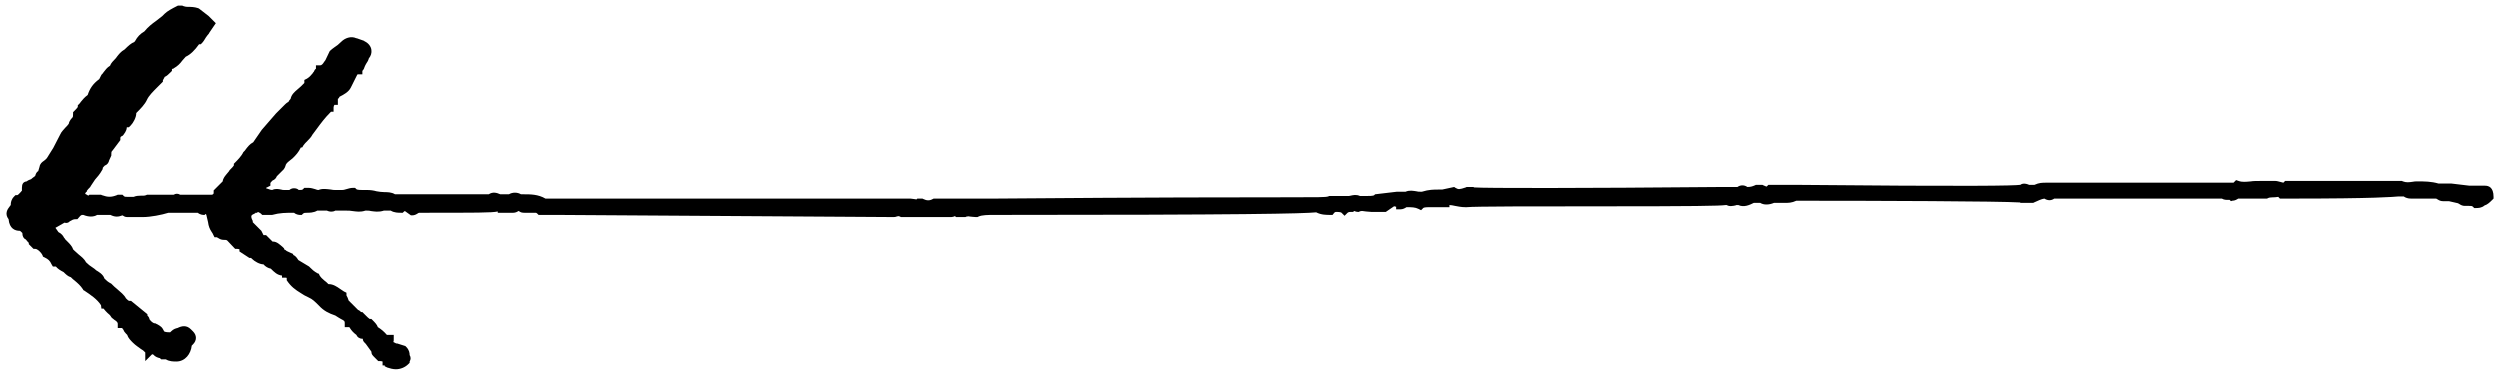
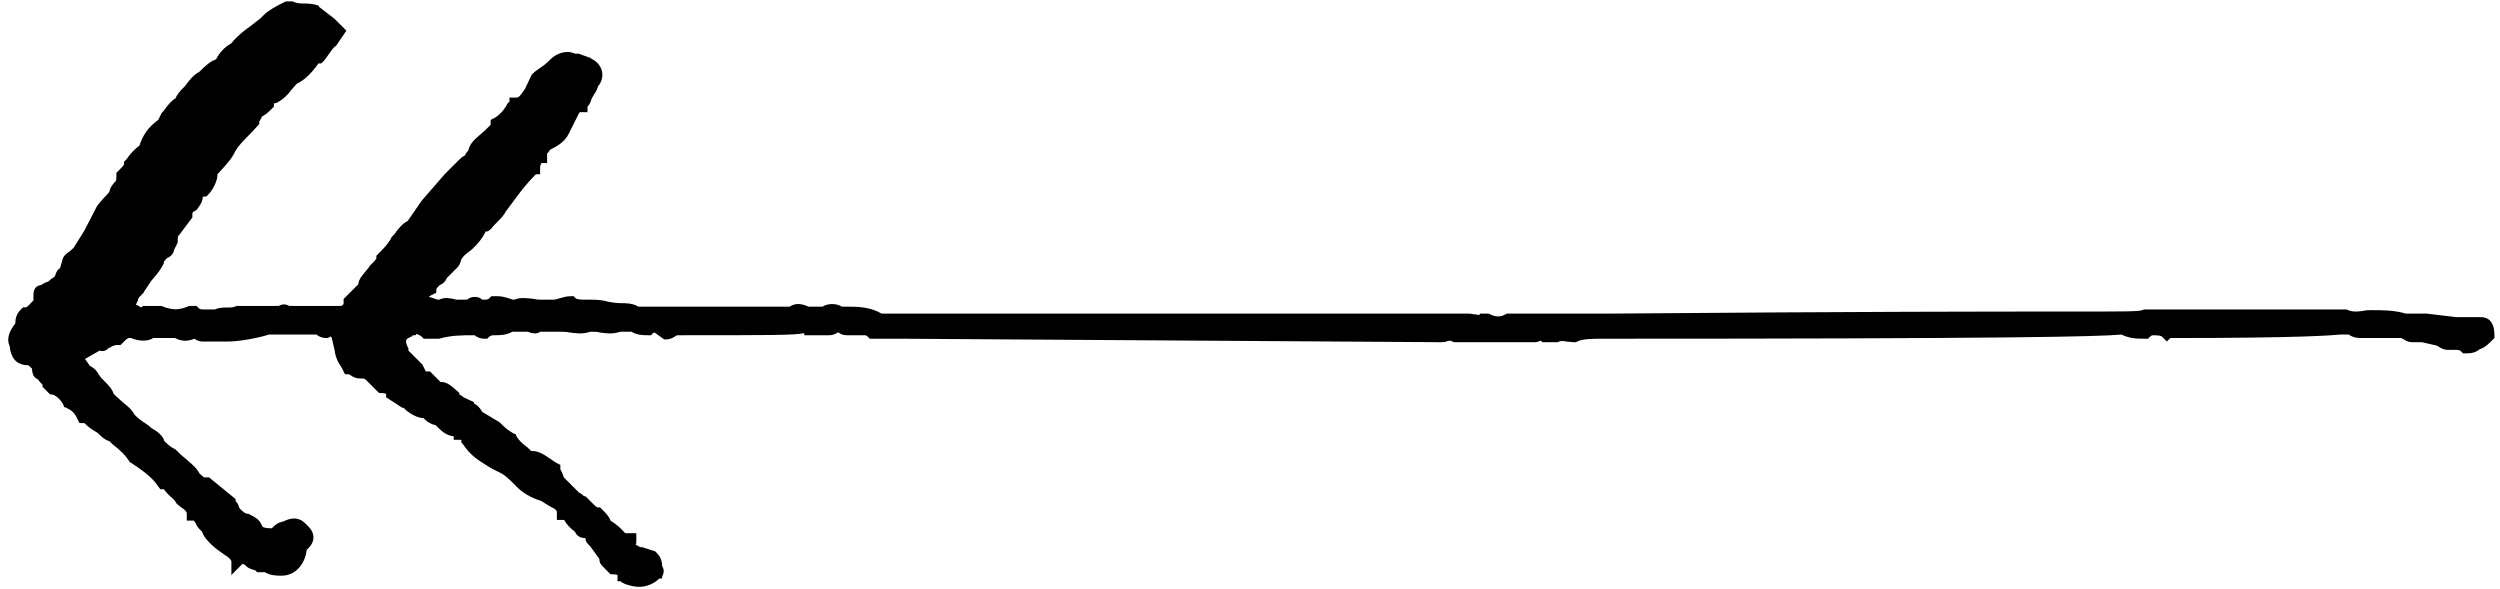
- <svg xmlns="http://www.w3.org/2000/svg" version="1.1" id="Layer_1" x="0px" y="0px" viewBox="0 0 581.6 87.4" style="enable-background:new 0 0 581.6 87.4;" xml:space="preserve">
-   <path d="M2.2,48.1c0.1-0.1,0.2-0.3,0.3-0.4c0-0.6,0.1-1.3,0.8-2l0.3-0.3H4c0.2,0,0.6-0.5,0.9-0.8C5,44.5,5,44.4,5.1,44.4  c0-0.1,0-0.4,0-0.7c0-0.9,0.3-1.4,1.1-1.5c0.4-0.3,0.7-0.4,1-0.5c0.2-0.1,0.3-0.3,0.5-0.4c0.2-0.1,0.4-0.3,0.5-0.4  c0.1-0.4,0.3-0.9,0.7-1.1l0.3-1c0.1-0.7,0.6-1.1,0.9-1.3c0.1-0.1,0.3-0.2,0.4-0.3l0.4-0.4l1.5-2.4l1.6-3.1c0.3-0.7,0.8-1.1,1.2-1.6  c0.3-0.3,0.6-0.6,0.8-0.9c0.1-0.7,0.7-1.3,0.8-1.4c0.2-0.2,0.2-0.4,0.2-0.9l0-0.4l0.3-0.3c0.3-0.3,0.7-0.7,0.8-0.9v-0.4l0.3-0.3  c0.1-0.1,0.3-0.3,0.4-0.5c0.4-0.5,0.9-1.1,1.6-1.6c0.5-1.5,1.2-2.6,2.7-3.7l0.5-1l0.1-0.1c0.1-0.1,0.3-0.3,0.4-0.5  c0.4-0.5,0.8-1.1,1.5-1.5c0.2-0.6,0.8-1.2,1.2-1.6c0.1-0.1,0.3-0.3,0.4-0.5c0.4-0.5,0.9-1.2,1.8-1.7c0.9-0.9,1.6-1.5,2.2-1.7  l0.2-0.2c0.6-1.1,1.2-1.7,2.2-2.3c0.8-1,1.8-1.8,2.8-2.5c0.5-0.4,1-0.8,1.4-1.1l0.5-0.5c0.6-0.6,1.7-1.2,2.9-1.8l0.2-0.1h1l0.2,0.1  c0.3,0.1,0.6,0.2,1.2,0.2c0.6,0,1.4,0,2.3,0.3l0.2,0.1l2.2,1.7l1.7,1.7l-1.5,2.2l-0.1,0.2c-0.2,0.2-0.4,0.5-0.7,0.9  C47.6,9.2,47.3,9.7,47,10l-0.3,0.3h-0.4c-1,1.4-2,2.4-3.1,2.9c-0.3,0.3-0.5,0.6-0.8,0.9c-0.5,0.7-1.1,1.3-2,1.8L40.3,16h-0.2  c0,0-0.1,0.1-0.1,0.1l0,0.4l-0.3,0.3c-0.4,0.4-0.9,0.9-1.4,1.1c-0.1,0.2-0.1,0.3-0.2,0.4c-0.1,0.1-0.1,0.3-0.2,0.3v0.4l-1.3,1.3  c-1,1-2,2-2.4,2.9c-0.5,1.1-1.5,2.1-2.5,3.1v0.1c0,0.9-0.7,2.2-1.3,2.8L30,29.6h-0.4c0,0-0.1,0.1-0.1,0c0,0.9-0.7,1.6-0.8,1.8  l-0.1,0.1l-0.1,0.1C28,31.8,28,31.9,28,32.3v0.3L26.2,35l-0.1,0.1c-0.2,0.2-0.2,0.4-0.2,0.9v0.2l-0.5,1.1c-0.1,0.5-0.4,1-1,1.2  c-0.2,0.2-0.5,0.5-0.5,0.6v0.2l-0.1,0.2c-0.6,1.1-1.2,1.7-1.7,2.3l-1,1.5l-0.1,0.2c-0.3,0.3-0.7,0.7-0.8,0.9v0.2L20,44.7  c-0.1,0.1-0.1,0.3-0.2,0.4c0.1,0.1,0.3,0.1,0.4,0.2c0.1,0.1,0.3,0.2,0.4,0.2l0.2-0.2h2.7l0.2,0.1c1.4,0.5,2.2,0.5,3.5,0l0.2-0.1h1.1  l0.3,0.3c0.2,0.2,0.4,0.2,0.9,0.2h1.4c1.2-0.5,2.2-0.1,2.9-0.4l0.2-0.1h6.2c0.5-0.3,1-0.3,1.5,0h7.2c0.3,0,0.4,0,0.6-0.3v-0.7  l2.1-2.1c0.1-0.8,0.6-1.3,1-1.8c0.2-0.3,0.5-0.5,0.6-0.8l0.1-0.1l0.1-0.1c0.3-0.3,0.7-0.7,0.8-0.9v-0.4l0.3-0.3  c0.5-0.5,1.5-1.5,1.9-2.4l0.1-0.1l0.1-0.1c0.1-0.1,0.3-0.3,0.4-0.5c0.4-0.5,0.9-1.2,1.7-1.6l2-2.9l3.3-3.8l2.1-2.1  c0.1-0.1,0.4-0.4,0.8-0.6c0.1-0.2,0.2-0.4,0.5-0.7c0.2-1,0.9-1.6,1.6-2.2c0.2-0.2,0.5-0.4,0.8-0.7l0.8-0.8v-0.7l0.6-0.3  c0.5-0.3,0.9-0.7,1.3-1.2c0.1-0.2,0.2-0.3,0.3-0.4c0.1-0.3,0.3-0.6,0.5-0.7v-0.8h1c0.3,0,0.6-0.3,0.9-0.8c0.1-0.1,0.2-0.3,0.3-0.4  l1-2.1l0.1-0.1c0.3-0.3,0.6-0.5,1-0.8c0.5-0.3,1-0.7,1.6-1.3c0.8-0.8,2.2-1.4,3.5-0.8H83l1.7,0.6l0.1,0.1c0.9,0.4,1.5,1.2,1.6,2  c0.1,0.7-0.1,1.4-0.6,2c-0.1,0.4-0.3,0.8-0.6,1.2c-0.1,0.2-0.3,0.5-0.4,0.8c-0.1,0.4-0.3,0.7-0.5,0.9v0.8h-1c0,0-0.1,0-0.1,0  c0,0-0.1,0.1-0.1,0.1l-1.5,3C81.1,21.4,80,22,79,22.5c-0.1,0.2-0.2,0.4-0.4,0.5v1.4h-0.8c-0.1,0.1-0.2,0.4-0.2,0.6v1H77l-0.2,0.2  c-1.2,1.2-2.1,2.4-3.2,3.9c-0.3,0.4-0.6,0.8-0.9,1.2c-0.3,0.6-0.8,1.1-1.2,1.5c-0.4,0.4-0.7,0.7-0.9,1l-0.3,0.5l-0.3,0  c-0.6,1.2-1.2,1.8-1.7,2.3c-0.2,0.2-0.4,0.4-0.7,0.6c-0.4,0.3-0.9,0.7-1.1,1.1c-0.1,0.3-0.2,0.9-0.8,1.4l-1.3,1.3  c-0.2,0.5-0.5,0.8-1,1c-0.2,0.2-0.5,0.5-0.5,0.6v0.6l-1,0.5v0.1c0.2,0.1,0.4,0.1,0.6,0.2c0.3,0.1,0.5,0.2,0.8,0.2  c0.9-0.4,1.5-0.2,2.1-0.1c0.3,0.1,0.5,0.1,0.7,0.1h1.2c0.4-0.3,0.7-0.4,1.1-0.4h0c0.4,0,0.8,0.1,1.1,0.4c0.7,0,0.8,0,1-0.2l0.3-0.3  h0.9c0.7,0,1.2,0.2,1.6,0.3c0.3,0.1,0.5,0.2,0.8,0.2c0.9-0.4,2-0.2,2.9-0.1c0.4,0.1,0.7,0.1,1,0.1h1.6c0.4,0,0.6-0.1,1-0.2  c0.4-0.1,0.9-0.3,1.6-0.3h0.4l0.3,0.3c0.1,0.1,0.4,0.2,1.4,0.2h1c0.9,0,1.6,0.1,2.3,0.3c0.6,0.1,1.2,0.2,1.9,0.2  c0.6,0,1.6,0,2.4,0.5h21.8c0.9-0.6,1.8-0.4,2.7,0h2c0.8-0.5,2-0.5,2.8,0h0.7c1.5,0,3.3,0,5,1h84.9c0.3,0,0.5,0.1,0.8,0.1  c0.2,0,0.5,0.1,0.6,0.1l0.2-0.2h1.2l0.2,0.1c0.8,0.4,1.5,0.4,2.2,0l0.2-0.1h14.3c37.4-0.3,56.2-0.3,66.3-0.3c9.3,0,10.5,0,11.2-0.2  l0.2-0.1h4.3c0.3,0,0.5,0,0.8-0.1c0.5-0.1,1.2-0.3,2.1,0.1h1.4c0.6,0,1.7,0,1.9-0.2l0.2-0.2l5.1-0.6l2,0c0.9-0.4,1.8-0.2,2.5-0.1  c0.3,0.1,0.6,0.1,0.9,0.1h0.4c1.6-0.5,2.8-0.5,3.8-0.5h0.9l2.8-0.6l0.3,0.2c0.7,0.4,0.9,0.4,2.4-0.1l0.2-0.1h1.6l0.1,0.1  c2.7,0.2,24.1,0.2,57.8-0.1c0.8,0,1.2,0,1.3,0h2.2c0.7-0.5,1.6-0.5,2.3,0c0.7,0,1.1-0.1,1.8-0.4l0.2-0.1h1.5l0.2,0.1  c0.6,0.3,0.8,0.3,0.8,0.3c0,0,0,0,0.1-0.1l0.3-0.3h3.6c0.1,0,0.9,0,2.3,0c42,0.4,51.2,0.2,52.7,0c0.7-0.5,1.5-0.2,1.8-0.1  c0.1,0,0.2,0.1,0.2,0.1h1.3c1.1-0.5,1.8-0.5,2.8-0.5h43.4c0,0,0.1,0,0.1,0c0.1-0.1,0.1-0.1,0.2-0.2l0.4-0.4l0.6,0.2  c0.8,0.3,1.7,0.2,2.8,0.1c0.6-0.1,1.4-0.1,2.1-0.1h3.7c0.4,0,0.9,0.2,1.4,0.3c0.1,0,0.3,0.1,0.4,0.1l0.4-0.4h27.2l0.2,0.1  c0.8,0.3,1.5,0.2,2.2,0.1c0.4-0.1,0.8-0.1,1.2-0.1c1.6,0,3.2,0,4.9,0.5h3l4.2,0.5h3.6c0.8,0,2,0.3,2,2.6v0.4l-0.3,0.3  c-0.5,0.5-1.1,1.1-1.8,1.3c-0.7,0.6-1.5,0.6-2,0.6h-0.4l-0.3-0.3c-0.2-0.2-0.4-0.2-0.9-0.2h-1c-0.5,0-0.9-0.2-1.2-0.4  c-0.1-0.1-0.3-0.1-0.3-0.2l-2.2-0.5h-1.4c-0.5,0-0.9-0.2-1.2-0.4c-0.1-0.1-0.3-0.1-0.3-0.2h-5.7c-0.5,0-1.2,0-1.9-0.5h-0.7  c-0.2,0-0.3,0-0.5,0c-1.3,0.1-5.1,0.5-25.1,0.5h-2.5l-0.4-0.4c-1,0.2-1.8,0-2.4,0.3l-0.2,0.1h-6.7c-0.3,0.2-0.8,0.5-1.4,0.5  l-0.3,0.1l-0.3-0.3c-0.1,0-0.3,0-0.4,0c-0.4,0-0.9,0-1.4-0.3h-39c-0.7,0.5-1.5,0.5-2.3,0c-0.7,0.1-1.5,0.5-2.4,0.9l-0.2,0.1H470  v-0.1c-5-0.3-33.1-0.4-52.1-0.4c-1.1,0.5-1.8,0.5-2.8,0.5h-2.4c-1.2,0.5-2.4,0.5-3.2,0H408c-1,0.5-2.3,1.1-3.6,0.5h-0.3  c-0.1,0-0.2,0-0.4,0.1c-0.5,0.1-1.4,0.3-2-0.1h-0.2c-1.4,0.2-6.9,0.3-30.3,0.3c-13.3,0-28.3,0-30,0.2l-0.3,0c-1,0-1.8-0.2-2.4-0.3  c-0.5-0.1-0.9-0.2-1.3-0.2v0.5h-4.7c-1,0-1.3,0.1-1.4,0.2l-0.5,0.5l-0.6-0.3c-0.8-0.4-1.6-0.4-2.8-0.4c-0.3,0.2-0.8,0.5-1.4,0.5h-1  v-0.6c-0.1,0-0.3-0.1-0.4-0.1c0,0-0.1,0-0.1,0l-1.9,1.3H319c-0.4,0-0.8-0.1-1.2-0.1c-0.7-0.1-1.1-0.2-1.5,0l-0.2,0.1h-0.2  c-0.3,0-0.6-0.1-0.8-0.2c0,0-0.1,0-0.1,0l-0.2,0.2h-0.4c-0.5,0-0.6,0-0.9,0.2l-0.7,0.7l-0.7-0.7c-0.1-0.1-0.4-0.2-1.3-0.2  c0,0-0.2,0-0.4,0.2L310,50h-0.4c-1.1,0-2.2,0-3.4-0.6c-3.1,0.3-16.1,0.6-74.9,0.6c-1.4,0-2.9,0-3.7,0.4l-0.2,0.1H227  c-0.5,0-0.9-0.1-1.2-0.1c-0.5-0.1-0.6-0.1-1,0l-0.2,0.1h-1.8l-0.4,0l-0.2-0.2c0,0-0.1,0-0.1,0c-0.2,0.1-0.5,0.2-0.8,0.2h-11.7  l-0.2-0.1c-0.4-0.2-0.5-0.1-0.9,0c-0.2,0.1-0.5,0.1-0.8,0.1L129.9,50h-4.6l-0.3-0.3c-0.2-0.2-0.4-0.2-0.3-0.2H122  c-0.6,0-0.9-0.1-1.3-0.4c0,0,0,0-0.1,0c-0.3,0.2-0.7,0.4-1.2,0.4h-3.6v-0.3c-1.4,0.3-4.7,0.3-18.3,0.3c-0.1,0-0.2,0.1-0.4,0.2  c-0.3,0.2-0.7,0.4-1.2,0.4h-0.3l-1.4-1c-0.1,0-0.1,0.1-0.2,0.1l-0.3,0.3h-0.4c-0.6,0-1.6,0-2.4-0.5h-1.6c-1.2,0.4-2.2,0.2-3,0.1  c-0.3-0.1-0.6-0.1-0.9-0.1h-0.4c-1.2,0.4-2.1,0.2-3,0.1c-0.5-0.1-0.9-0.1-1.4-0.1H78c-0.7,0.4-1.4,0.2-1.7,0.1  c-0.1,0-0.2-0.1-0.2-0.1h-2.3c-0.8,0.5-1.9,0.5-2.4,0.5c-0.5,0-0.6,0-0.9,0.2L70.2,50h-0.4c-0.1,0-0.8,0-1.4-0.5  c-1.9,0-3.3,0-5.1,0.5L61,50l-0.3-0.3c-0.1-0.1-0.3-0.2-0.5-0.3c-0.1,0-0.1-0.1-0.2-0.1l-0.2,0.2h-0.4c0,0,0,0,0,0v0.1l-0.6,0.3  c-0.2,0.1-0.3,0.2-0.3,0.3c-0.1,0.2,0,0.6,0.2,1l0.1,0.2v0.3l1.9,1.9l0.1,0.1c0.1,0.2,0.2,0.4,0.3,0.6c0.1,0.2,0.2,0.4,0.2,0.4  c0,0,0.1,0,0.2,0h0.4l1.3,1.3c0.1,0.1,0.2,0.2,0.2,0.2c0,0,0.1,0,0.1,0c0.9,0,1.6,0.7,2.3,1.3l0.3,0.3v0.2l0,0  c0.2,0.1,0.4,0.2,0.6,0.4l1.5,0.7v0.2c0.5,0.2,0.8,0.6,1,0.9c0.1,0.1,0.1,0.2,0.2,0.3l2.5,1.5l0.2,0.2c0.5,0.5,0.9,0.9,1.8,1.4  l0.3,0.1l0.1,0.3c0.3,0.5,0.7,0.9,1.2,1.3c0.3,0.2,0.5,0.4,0.7,0.6c0.1,0.1,0.2,0.2,0.2,0.2c0,0,0.1,0,0.1,0c1,0,1.9,0.6,2.6,1.1  c0.3,0.2,0.6,0.4,0.9,0.6l0.6,0.3v0.6c0,0.1,0.1,0.2,0.2,0.4c0.1,0.2,0.2,0.5,0.3,0.8l2.2,2.2c0.3,0.1,0.5,0.3,0.7,0.5h0.3l0.8,0.8  c0.3,0.3,0.7,0.7,0.9,0.8h0.4l0.3,0.3c0.5,0.5,1,1,1.2,1.6c0.8,0.5,1.4,1,2.1,1.8h1.6v1c0,0.3,0,0.5-0.1,0.7c0,0,0,0,0.1,0  c0.2,0.1,0.5,0.3,0.6,0.3h0.2l1.9,0.6l0.2,0.2c0.7,0.7,0.8,1.4,0.8,1.9c0.3,0.5,0.3,1,0,1.5v0.3l-0.3,0.3c-0.8,0.8-1.9,1.2-2.9,1.2  c-0.7,0-1.4-0.2-2-0.4l-0.6-0.3V85h-0.5v-0.9c-0.1,0-0.2-0.1-0.6-0.1h-0.4l-0.8-0.8c-0.6-0.6-0.8-0.8-0.8-1.4l-1.3-1.8  c-0.5-0.5-0.7-0.7-0.7-1.2c0,0,0,0-0.1,0c-0.7,0-1.2-0.4-1.4-0.9c-0.7-0.5-1.2-1.1-1.5-1.6c-0.1-0.1-0.1-0.1-0.1-0.2h-1.1v-1  c0-0.4-0.1-0.5-0.9-0.9c-0.4-0.2-0.8-0.5-1.3-0.8c-1.5-0.5-2.7-1.1-3.8-2.3c-1-1-1.5-1.5-2.4-1.9l-1-0.5l-0.8-0.5  c-1.3-0.8-2.3-1.5-3.3-3L66.7,65v-0.3c0,0-0.1-0.1-0.1-0.1l-1,0l0-0.5c-1.1-0.1-1.8-0.8-2.6-1.6c-0.6-0.1-1.3-0.5-1.7-1  c-0.9,0-2.1-0.7-2.7-1.3c-0.1-0.1-0.2-0.2-0.2-0.2c0,0-0.1,0-0.1,0H58l-2.3-1.5v-0.5c-0.1,0-0.2-0.1-0.6-0.1h-0.4L52.9,56  c-0.2-0.2-0.4-0.2-0.9-0.2c-0.5,0-0.9-0.2-1.2-0.4c-0.1-0.1-0.3-0.1-0.3-0.2h-0.6l-0.3-0.6c-0.1-0.3-0.3-0.5-0.4-0.7  c-0.4-0.6-0.7-1.3-0.8-2.2L48,50c0-0.1-0.1-0.1-0.1-0.2c0,0-0.1,0-0.1,0L47.6,50h-0.2c-0.1,0-0.8,0-1.4-0.5h-6.8  c-1.6,0.5-4.2,1-5.9,1h-3.7c-0.5,0-0.8-0.2-1.1-0.4c-1,0.4-1.8,0.4-2.8-0.1h-3.1c-0.8,0.5-2,0.5-3.2,0c-0.2,0-0.4,0-0.4,0  c-0.1,0.1-0.1,0.1-0.3,0.2L18,51h-0.4c-0.4,0-0.7,0.1-1,0.3c-0.1,0.1-0.3,0.1-0.4,0.2c-0.1,0.2-0.3,0.2-0.4,0.3  c-0.3,0.1-0.5,0.1-0.8,0L12.9,53l0.7,1c0.8,0.4,1.1,0.9,1.3,1.3c0.1,0.1,0.2,0.2,0.3,0.4l0.5,0.5c0.5,0.5,1.1,1.1,1.3,1.8l0.3,0.3  c0.3,0.3,0.7,0.6,1,0.9c0.6,0.5,1.3,1,1.7,1.8c0.5,0.5,1,0.9,1.5,1.2c0.3,0.2,0.6,0.4,0.9,0.7c0.5,0.3,1.6,0.9,1.9,1.9  c0.4,0.4,0.8,0.8,1.6,1.2l0.1,0.1l0.1,0.1c0.3,0.3,0.7,0.7,1.1,1c0.8,0.7,1.7,1.4,2.1,2.2c0.3,0.3,0.6,0.6,0.8,0.6h0.4l3.8,3.1v0.3  c0.2,0.2,0.4,0.4,0.5,0.9c0.4,0.6,1,0.9,1.1,0.9h0.2l0.2,0.1c1.2,0.6,1.4,0.8,1.9,1.8c0.2,0.1,0.5,0.2,1.3,0.2c0,0,0.1,0,0.1,0  l0.2-0.2c0.6-0.6,1.1-0.7,1.5-0.8c1-0.5,2.1-0.7,3.1,0.3l0.5,0.5c0.9,0.9,0.9,2.1,0,3l-0.3,0.3c-0.2,1.9-1.5,3.7-3.6,3.7  c-0.6,0-1.6,0-2.4-0.5l-1.1,0l-0.3-0.3c0,0-0.1,0-0.1,0c-0.3-0.1-0.9-0.2-1.4-0.8c-0.1,0-0.2,0-0.2-0.1c0,0-0.1,0-0.1,0l-1.6,1.6v-2  l-0.2-0.2c-0.2-0.2-0.4-0.4-0.8-0.6c-0.5-0.4-1.2-0.8-1.9-1.5c-0.5-0.5-1.1-1.1-1.3-1.8l-0.3-0.3c-0.3-0.3-0.5-0.6-0.6-0.9  c-0.1-0.1-0.2-0.3-0.3-0.4h-1v-1c0-0.3-0.3-0.6-0.8-0.9c-0.2-0.2-0.4-0.3-0.5-0.4l-0.1-0.1l-0.1-0.1c-0.2-0.4-0.5-0.7-0.9-1  c-0.3-0.3-0.6-0.6-0.9-1h-0.5L23.5,71c-0.9-1.4-2.4-2.4-3.9-3.4l-0.2-0.1l-0.1-0.2c-0.6-0.9-1.2-1.4-1.9-2c-0.3-0.2-0.6-0.5-0.9-0.8  c-0.7-0.2-1.2-0.7-1.7-1.2C14,62.9,13.4,62.5,13,62h-0.7L12,61.5c-0.4-0.9-0.8-1.2-1.6-1.6L10,59.7l-0.1-0.3  c-0.4-0.8-1.2-1.5-1.7-1.5H7.8l-1.1-1.1v-0.3c0,0,0,0,0,0c-0.2-0.2-0.4-0.4-0.7-0.8c-0.5-0.2-0.8-0.7-0.8-1.5  c-0.2-0.2-0.5-0.5-0.6-0.5c-1.1,0-2.4-0.5-2.6-2.7C1,49.7,1.8,48.6,2.2,48.1z" />
+ <svg xmlns="http://www.w3.org/2000/svg" version="1.1" id="Layer_1" x="0px" y="0px" viewBox="0 0 358.7 84.5" style="enable-background:new 0 0 358.7 84.5;" xml:space="preserve">
+   <path d="M1.9,46.8c0.1-0.1,0.2-0.3,0.3-0.4c0-0.6,0.1-1.3,0.8-2l0.3-0.3h0.4c0.2,0,0.6-0.5,0.9-0.8c0.1-0.1,0.2-0.2,0.2-0.2  c0-0.1,0-0.4,0-0.7c0-0.9,0.3-1.4,1.1-1.5c0.4-0.3,0.7-0.4,1-0.5c0.2-0.1,0.3-0.3,0.5-0.4c0.2-0.1,0.4-0.3,0.5-0.4  c0.1-0.4,0.3-0.9,0.7-1.1l0.3-1c0.1-0.7,0.6-1.1,0.9-1.3c0.1-0.1,0.3-0.2,0.4-0.3l0.4-0.4l1.5-2.4l1.6-3.1c0.3-0.7,0.8-1.1,1.2-1.6  c0.3-0.3,0.6-0.6,0.8-0.9c0.1-0.7,0.7-1.3,0.8-1.4c0.2-0.2,0.2-0.4,0.2-0.9v-0.4l0.3-0.3c0.3-0.3,0.7-0.7,0.8-0.9v-0.4L18,23  c0.1-0.1,0.3-0.3,0.4-0.5c0.4-0.5,0.9-1.1,1.6-1.6c0.5-1.5,1.2-2.6,2.7-3.7l0.5-1l0.1-0.1c0.1-0.1,0.3-0.3,0.4-0.5  c0.4-0.5,0.8-1.1,1.5-1.5c0.2-0.6,0.8-1.2,1.2-1.6c0.1-0.1,0.3-0.3,0.4-0.5c0.4-0.5,0.9-1.2,1.8-1.7c0.9-0.9,1.6-1.5,2.2-1.7L31,8.5  c0.6-1.1,1.2-1.7,2.2-2.3c0.8-1,1.8-1.8,2.8-2.5c0.5-0.4,1-0.8,1.4-1.1l0.5-0.5c0.6-0.6,1.7-1.2,2.9-1.8l0.2-0.1h1l0.2,0.1  c0.3,0.1,0.6,0.2,1.2,0.2c0.6,0,1.4,0,2.3,0.3L45.8,1l2.2,1.7l1.7,1.7l-1.5,2.2L48,6.7c-0.2,0.2-0.4,0.5-0.7,0.9s-0.6,0.9-0.9,1.2  l-0.3,0.3h-0.4c-1,1.4-2,2.4-3.1,2.9c-0.3,0.3-0.5,0.6-0.8,0.9c-0.5,0.7-1.1,1.3-2,1.8l-0.2,0.1h-0.2l-0.1,0.1v0.4l-0.3,0.3  c-0.4,0.4-0.9,0.9-1.4,1.1c-0.1,0.2-0.1,0.3-0.2,0.4c-0.1,0.1-0.1,0.3-0.2,0.3v0.4L36,19.1c-1,1-2,2-2.4,2.9  C33.1,23,32.1,24,31.2,25v0.1c0,0.9-0.7,2.2-1.3,2.8l-0.3,0.3h-0.4c0,0-0.1,0.1-0.1,0c0,0.9-0.7,1.6-0.8,1.8l-0.1,0.1l-0.1,0.1  c-0.5,0.2-0.5,0.3-0.5,0.7v0.3l-1.8,2.4l-0.1,0.1c-0.2,0.2-0.2,0.4-0.2,0.9v0.2L25,35.8c-0.1,0.5-0.4,1-1,1.2  c-0.2,0.2-0.5,0.5-0.5,0.6v0.2L23.4,38c-0.6,1.1-1.2,1.7-1.7,2.3l-1,1.5L20.6,42c-0.3,0.3-0.7,0.7-0.8,0.9v0.2l-0.1,0.2  c-0.1,0.1-0.1,0.3-0.2,0.4c0.1,0.1,0.3,0.1,0.4,0.2c0.1,0.1,0.3,0.2,0.4,0.2l0.2-0.2h2.7l0.2,0.1c1.4,0.5,2.2,0.5,3.5,0l0.2-0.1h1.1  l0.3,0.3c0.2,0.2,0.4,0.2,0.9,0.2h1.4c1.2-0.5,2.2-0.1,2.9-0.4l0.2-0.1H40c0.5-0.3,1-0.3,1.5,0h7.2c0.3,0,0.4,0,0.6-0.3v-0.7  l2.1-2.1c0.1-0.8,0.6-1.3,1-1.8c0.2-0.3,0.5-0.5,0.6-0.8l0.1-0.1l0.1-0.1c0.3-0.3,0.7-0.7,0.8-0.9v-0.4l0.3-0.3  c0.5-0.5,1.5-1.5,1.9-2.4l0.1-0.1l0.1-0.1c0.1-0.1,0.3-0.3,0.4-0.5c0.4-0.5,0.9-1.2,1.7-1.6l2-2.9l3.3-3.8l2.1-2.1  c0.1-0.1,0.4-0.4,0.8-0.6c0.1-0.2,0.2-0.4,0.5-0.7c0.2-1,0.9-1.6,1.6-2.2c0.2-0.2,0.5-0.4,0.8-0.7l0.8-0.8v-0.7l0.6-0.3  c0.5-0.3,0.9-0.7,1.3-1.2c0.1-0.2,0.2-0.3,0.3-0.4c0.1-0.3,0.3-0.6,0.5-0.7V14h1c0.3,0,0.6-0.3,0.9-0.8c0.1-0.1,0.2-0.3,0.3-0.4  l1-2.1l0.1-0.1c0.3-0.3,0.6-0.5,1-0.8c0.5-0.3,1-0.7,1.6-1.3c0.8-0.8,2.2-1.4,3.5-0.8h0.5l1.7,0.6l0.1,0.1c0.9,0.4,1.5,1.2,1.6,2  c0.1,0.7-0.1,1.4-0.6,2c-0.1,0.4-0.3,0.8-0.6,1.2c-0.1,0.2-0.3,0.5-0.4,0.8c-0.1,0.4-0.3,0.7-0.5,0.9v0.8h-1h-0.1l-0.1,0.1l-1.5,3  c-0.6,1.2-1.7,1.8-2.7,2.3c-0.1,0.2-0.2,0.4-0.4,0.5v1.4h-0.8c-0.1,0.1-0.2,0.4-0.2,0.6v1h-0.6l-0.2,0.2c-1.2,1.2-2.1,2.4-3.2,3.9  c-0.3,0.4-0.6,0.8-0.9,1.2c-0.3,0.6-0.8,1.1-1.2,1.5s-0.7,0.7-0.9,1L70,33.2h-0.3c-0.6,1.2-1.2,1.8-1.7,2.3  c-0.2,0.2-0.4,0.4-0.7,0.6c-0.4,0.3-0.9,0.7-1.1,1.1c-0.1,0.3-0.2,0.9-0.8,1.4l-1.3,1.3c-0.2,0.5-0.5,0.8-1,1  c-0.2,0.2-0.5,0.5-0.5,0.6V42l-1,0.5v0.1c0.2,0.1,0.4,0.1,0.6,0.2c0.3,0.1,0.5,0.2,0.8,0.2c0.9-0.4,1.5-0.2,2.1-0.1  c0.3,0.1,0.5,0.1,0.7,0.1H67c0.4-0.3,0.7-0.4,1.1-0.4c0.4,0,0.8,0.1,1.1,0.4c0.7,0,0.8,0,1-0.2l0.3-0.3h0.9c0.7,0,1.2,0.2,1.6,0.3  c0.3,0.1,0.5,0.2,0.8,0.2c0.9-0.4,2-0.2,2.9-0.1c0.4,0.1,0.7,0.1,1,0.1h1.6c0.4,0,0.6-0.1,1-0.2c0.4-0.1,0.9-0.3,1.6-0.3h0.4  l0.3,0.3c0.1,0.1,0.4,0.2,1.4,0.2h1c0.9,0,1.6,0.1,2.3,0.3c0.6,0.1,1.2,0.2,1.9,0.2c0.6,0,1.6,0,2.4,0.5h21.7c0.9-0.6,1.8-0.4,2.7,0  h2c0.8-0.5,2-0.5,2.8,0h0.7c1.5,0,3.3,0,5,1h84.3c0.3,0,0.5,0.1,0.8,0.1c0.2,0,0.5,0.1,0.6,0.1l0.2-0.2h1.2l0.2,0.1  c0.8,0.4,1.5,0.4,2.2,0l0.2-0.1h14.2c37.2-0.3,55.8-0.3,65.9-0.3c9.2,0,10.4,0,11.1-0.2l0.2-0.1h2.1h2.1h24.9l0.2,0.1  c0.8,0.3,1.5,0.2,2.2,0.1c0.4-0.1,0.8-0.1,1.2-0.1c1.6,0,3.2,0,4.9,0.5h3l4.2,0.5h3.5c0.8,0,2,0.3,2,2.6v0.4l-0.3,0.3  c-0.5,0.5-1.1,1.1-1.8,1.3c-0.7,0.6-1.5,0.6-2,0.6h-0.4l-0.3-0.3c-0.2-0.2-0.4-0.2-0.9-0.2h-1c-0.5,0-0.9-0.2-1.2-0.4  c-0.1-0.1-0.3-0.1-0.3-0.2l-2.2-0.5h-1.4c-0.5,0-0.9-0.2-1.2-0.4c-0.1-0.1-0.3-0.1-0.3-0.2h-5.7c-0.5,0-1.2,0-1.9-0.5h-0.7  c-0.2,0-0.3,0-0.5,0c-1.3,0.1-5,0.5-24.4,0.5l-0.5,0.5l-0.7-0.7c-0.1-0.1-0.4-0.2-1.3-0.2c0,0-0.2,0-0.4,0.2l-0.3,0.3h-0.4  c-1.1,0-2.2,0-3.4-0.6c-3.1,0.3-16,0.6-74.4,0.6c-1.4,0-2.9,0-3.7,0.4l-0.2,0.1h-0.2c-0.5,0-0.9-0.1-1.2-0.1c-0.5-0.1-0.6-0.1-1,0  l-0.2,0.1h-1.8h-0.4l-0.2-0.2h-0.1c-0.2,0.1-0.5,0.2-0.8,0.2h-11.6l-0.2-0.1c-0.4-0.2-0.5-0.1-0.9,0c-0.2,0.1-0.5,0.1-0.8,0.1  l-77.3-0.5h-4.6l-0.3-0.3c-0.2-0.2-0.4-0.2-0.3-0.2h-2.6c-0.6,0-0.9-0.1-1.3-0.4c0,0,0,0-0.1,0c-0.3,0.2-0.7,0.4-1.2,0.4h-3.6v-0.3  c-1.4,0.3-4.7,0.3-18.2,0.3c-0.1,0-0.2,0.1-0.4,0.2c-0.3,0.2-0.7,0.4-1.2,0.4h-0.3l-1.4-1c-0.1,0-0.1,0.1-0.2,0.1l-0.3,0.3H93  c-0.6,0-1.6,0-2.4-0.5h-1.6c-1.2,0.4-2.2,0.2-3,0.1c-0.3-0.1-0.6-0.1-0.9-0.1h-0.4c-1.2,0.4-2.1,0.2-3,0.1c-0.5-0.1-0.9-0.1-1.4-0.1  h-2.8C77,48,76.3,47.8,76,47.7c-0.1,0-0.2-0.1-0.2-0.1h-2.3c-0.8,0.5-1.9,0.5-2.4,0.5s-0.6,0-0.9,0.2l-0.3,0.3h-0.4  c-0.1,0-0.8,0-1.4-0.5c-1.9,0-3.3,0-5.1,0.5h-2.2l-0.3-0.3c-0.1-0.1-0.3-0.2-0.5-0.3c-0.1,0-0.1-0.1-0.2-0.1l-0.2,0.2h-0.4v0.1  l-0.6,0.3c-0.2,0.1-0.3,0.2-0.3,0.3c-0.1,0.2,0,0.6,0.2,1l0.1,0.2v0.3l1.9,1.9l0.1,0.1c0.1,0.2,0.2,0.4,0.3,0.6s0.2,0.4,0.2,0.4  s0.1,0,0.2,0h0.4l1.3,1.3c0.1,0.1,0.2,0.2,0.2,0.2h0.1c0.9,0,1.6,0.7,2.3,1.3l0.3,0.3v0.2c0.2,0.1,0.4,0.2,0.6,0.4l1.5,0.7v0.2  c0.5,0.2,0.8,0.6,1,0.9c0.1,0.1,0.1,0.2,0.2,0.3l2.5,1.5l0.2,0.2c0.5,0.5,0.9,0.9,1.8,1.4l0.3,0.1l0.1,0.3c0.3,0.5,0.7,0.9,1.2,1.3  c0.3,0.2,0.5,0.4,0.7,0.6c0.1,0.1,0.2,0.2,0.2,0.2h0.1c1,0,1.9,0.6,2.6,1.1c0.3,0.2,0.6,0.4,0.9,0.6l0.6,0.3v0.6  c0,0.1,0.1,0.2,0.2,0.4c0.1,0.2,0.2,0.5,0.3,0.8l2.2,2.2c0.3,0.1,0.5,0.3,0.7,0.5H84l0.8,0.8c0.3,0.3,0.7,0.7,0.9,0.8h0.4l0.3,0.3  c0.5,0.5,1,1,1.2,1.6c0.8,0.5,1.4,1,2.1,1.8h1.6v1c0,0.3,0,0.5-0.1,0.7c0,0,0,0,0.1,0c0.2,0.1,0.5,0.3,0.6,0.3h0.2l1.9,0.6l0.2,0.2  c0.7,0.7,0.8,1.4,0.8,1.9c0.3,0.5,0.3,1,0,1.5v0.3L94.6,83c-0.8,0.8-1.9,1.2-2.9,1.2c-0.7,0-1.4-0.2-2-0.4l-0.6-0.3v-0.1h-0.5v-0.9  c-0.1,0-0.2-0.1-0.6-0.1h-0.4l-0.8-0.8c-0.6-0.6-0.8-0.8-0.8-1.4l-1.3-1.8c-0.5-0.5-0.7-0.7-0.7-1.2c0,0,0,0-0.1,0  c-0.7,0-1.2-0.4-1.4-0.9c-0.7-0.5-1.2-1.1-1.5-1.6C81,74.7,81,74.7,81,74.6h-1.1v-1c0-0.4-0.1-0.5-0.9-0.9c-0.4-0.2-0.8-0.5-1.3-0.8  c-1.5-0.5-2.7-1.1-3.8-2.3c-1-1-1.5-1.5-2.4-1.9l-1-0.5l-0.8-0.5c-1.3-0.8-2.3-1.5-3.3-3l-0.2-0.2v-0.3l-0.1-0.1h-1v-0.5  c-1.1-0.1-1.8-0.8-2.6-1.6c-0.6-0.1-1.3-0.5-1.7-1c-0.9,0-2.1-0.7-2.7-1.3c-0.1-0.1-0.2-0.2-0.2-0.2H58h-0.3l-2.3-1.5v-0.5  c-0.1,0-0.2-0.1-0.6-0.1h-0.4l-1.9-1.9c-0.2-0.2-0.4-0.2-0.9-0.2s-0.9-0.2-1.2-0.4c-0.1-0.1-0.3-0.1-0.3-0.2h-0.6l-0.3-0.6  c-0.1-0.3-0.3-0.5-0.4-0.7c-0.4-0.6-0.7-1.3-0.8-2.2l-0.4-1.7c0-0.1-0.1-0.1-0.1-0.2h-0.1l-0.4,0.2h-0.2c-0.1,0-0.8,0-1.4-0.5h-6.8  c-1.6,0.5-4.2,1-5.9,1h-3.7c-0.5,0-0.8-0.2-1.1-0.4c-1,0.4-1.8,0.4-2.8-0.1h-3.1c-0.8,0.5-2,0.5-3.2,0c-0.2,0-0.4,0-0.4,0  c-0.1,0.1-0.1,0.1-0.3,0.2l-0.8,0.8h-0.4c-0.4,0-0.7,0.1-1,0.3c-0.1,0.1-0.3,0.1-0.4,0.2c-0.1,0.2-0.3,0.2-0.4,0.3  c-0.3,0.1-0.5,0.1-0.8,0l-2.1,1.2l0.7,1c0.8,0.4,1.1,0.9,1.3,1.3c0.1,0.1,0.2,0.2,0.3,0.4l0.5,0.5c0.5,0.5,1.1,1.1,1.3,1.8l0.3,0.3  c0.3,0.3,0.7,0.6,1,0.9c0.6,0.5,1.3,1,1.7,1.8c0.5,0.5,1,0.9,1.5,1.2c0.3,0.2,0.6,0.4,0.9,0.7c0.5,0.3,1.6,0.9,1.9,1.9  c0.4,0.4,0.8,0.8,1.6,1.2l0.1,0.1l0.1,0.1c0.3,0.3,0.7,0.7,1.1,1c0.8,0.7,1.7,1.4,2.1,2.2c0.3,0.3,0.6,0.6,0.8,0.6H30l3.8,3.1v0.3  c0.2,0.2,0.4,0.4,0.5,0.9c0.4,0.6,1,0.9,1.1,0.9h0.2l0.2,0.1c1.2,0.6,1.4,0.8,1.9,1.8c0.2,0.1,0.5,0.2,1.3,0.2H39l0.2-0.2  c0.6-0.6,1.1-0.7,1.5-0.8c1-0.5,2.1-0.7,3.1,0.3l0.5,0.5c0.9,0.9,0.9,2.1,0,3L44,78.9c-0.2,1.9-1.5,3.7-3.6,3.7  c-0.6,0-1.6,0-2.4-0.5h-1.1l-0.3-0.3h-0.1c-0.3-0.1-0.9-0.2-1.4-0.8c-0.1,0-0.2,0-0.2-0.1h-0.1l-1.6,1.6v-2L33,80.2  c-0.2-0.2-0.4-0.4-0.8-0.6c-0.5-0.4-1.2-0.8-1.9-1.5c-0.5-0.5-1.1-1.1-1.3-1.8l-0.3-0.3c-0.3-0.3-0.5-0.6-0.6-0.9  c-0.1-0.1-0.2-0.3-0.3-0.4h-1v-1c0-0.3-0.3-0.6-0.8-0.9c-0.2-0.2-0.4-0.3-0.5-0.4l-0.1-0.1l-0.1-0.1c-0.2-0.4-0.5-0.7-0.9-1  c-0.3-0.3-0.6-0.6-0.9-1h-0.5l-0.3-0.4c-0.9-1.4-2.4-2.4-3.9-3.4l-0.2-0.1l-0.1-0.2c-0.6-0.9-1.2-1.4-1.9-2  c-0.3-0.2-0.6-0.5-0.9-0.8c-0.7-0.2-1.2-0.7-1.7-1.2c-0.9-0.5-1.4-0.9-1.9-1.4h-0.7l-0.3-0.6c-0.4-0.9-0.8-1.2-1.6-1.6l-0.3-0.1  l-0.1-0.3c-0.4-0.8-1.2-1.5-1.7-1.5H7.2l-1.1-1.1v-0.3c-0.2-0.2-0.4-0.4-0.7-0.8c-0.5-0.2-0.8-0.7-0.8-1.5c-0.2-0.2-0.5-0.5-0.6-0.5  c-1.1,0-2.4-0.5-2.6-2.7C0.8,48.4,1.6,47.3,1.9,46.8z" />
</svg>
